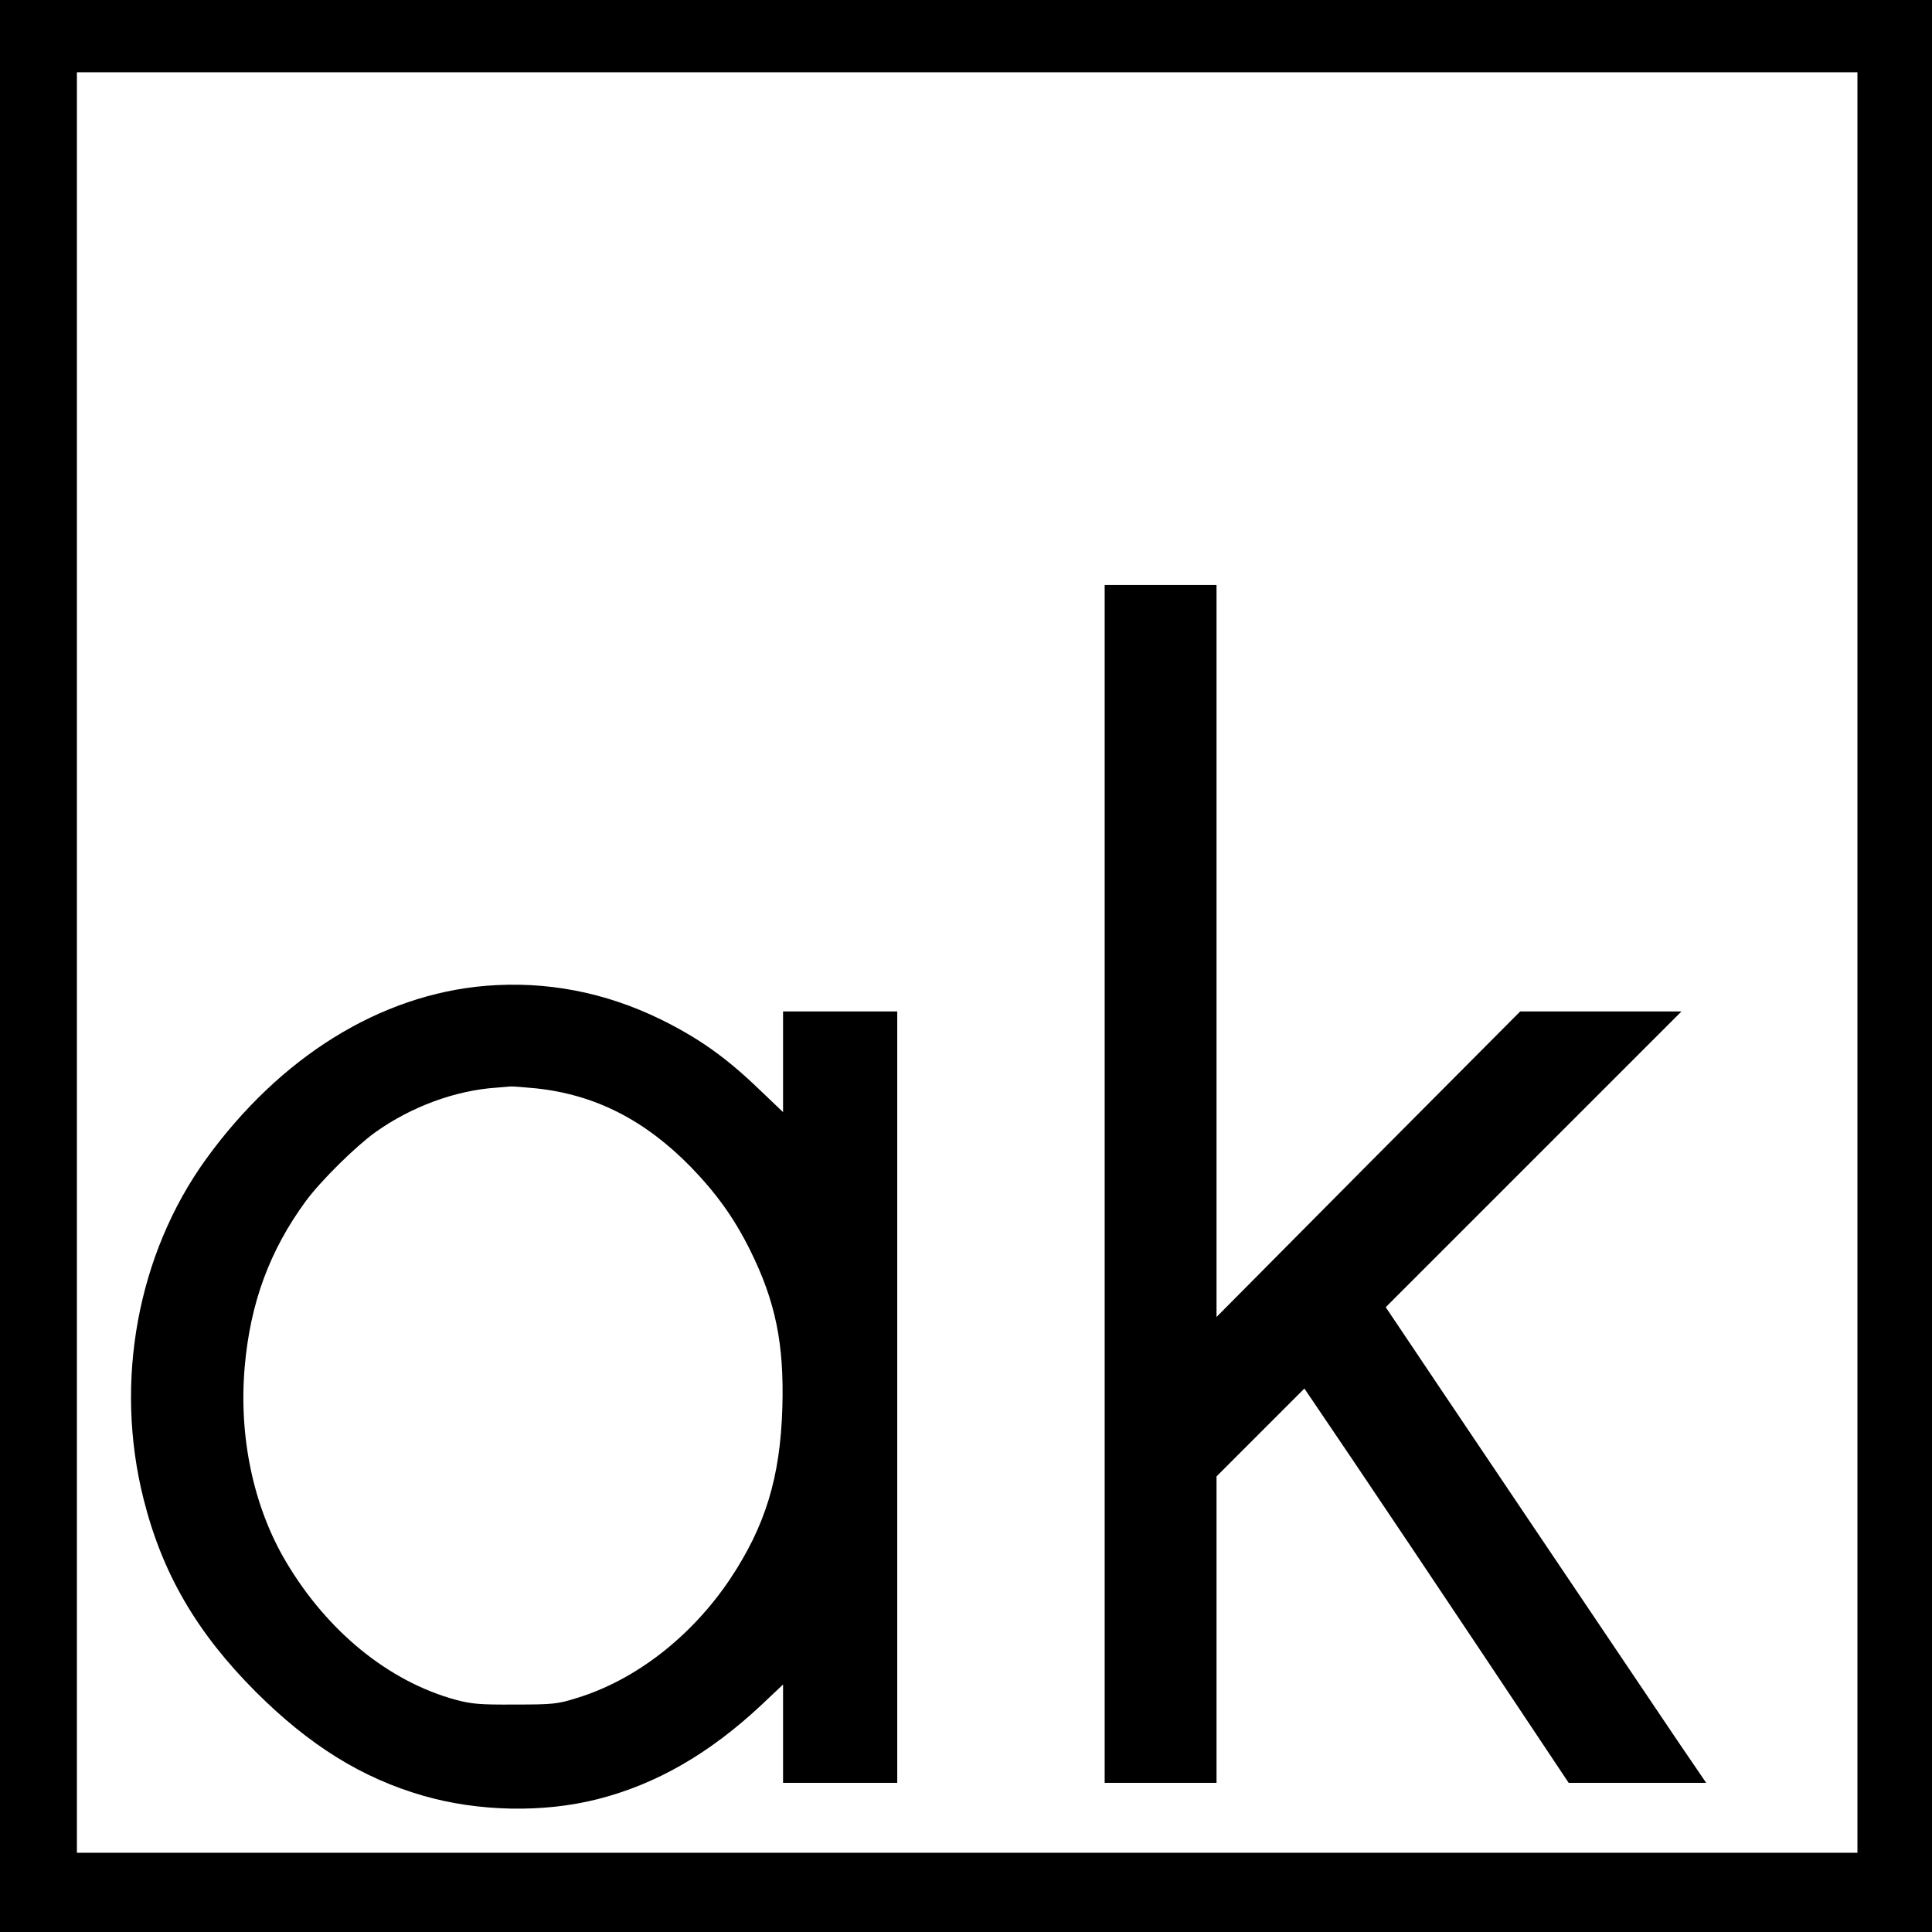
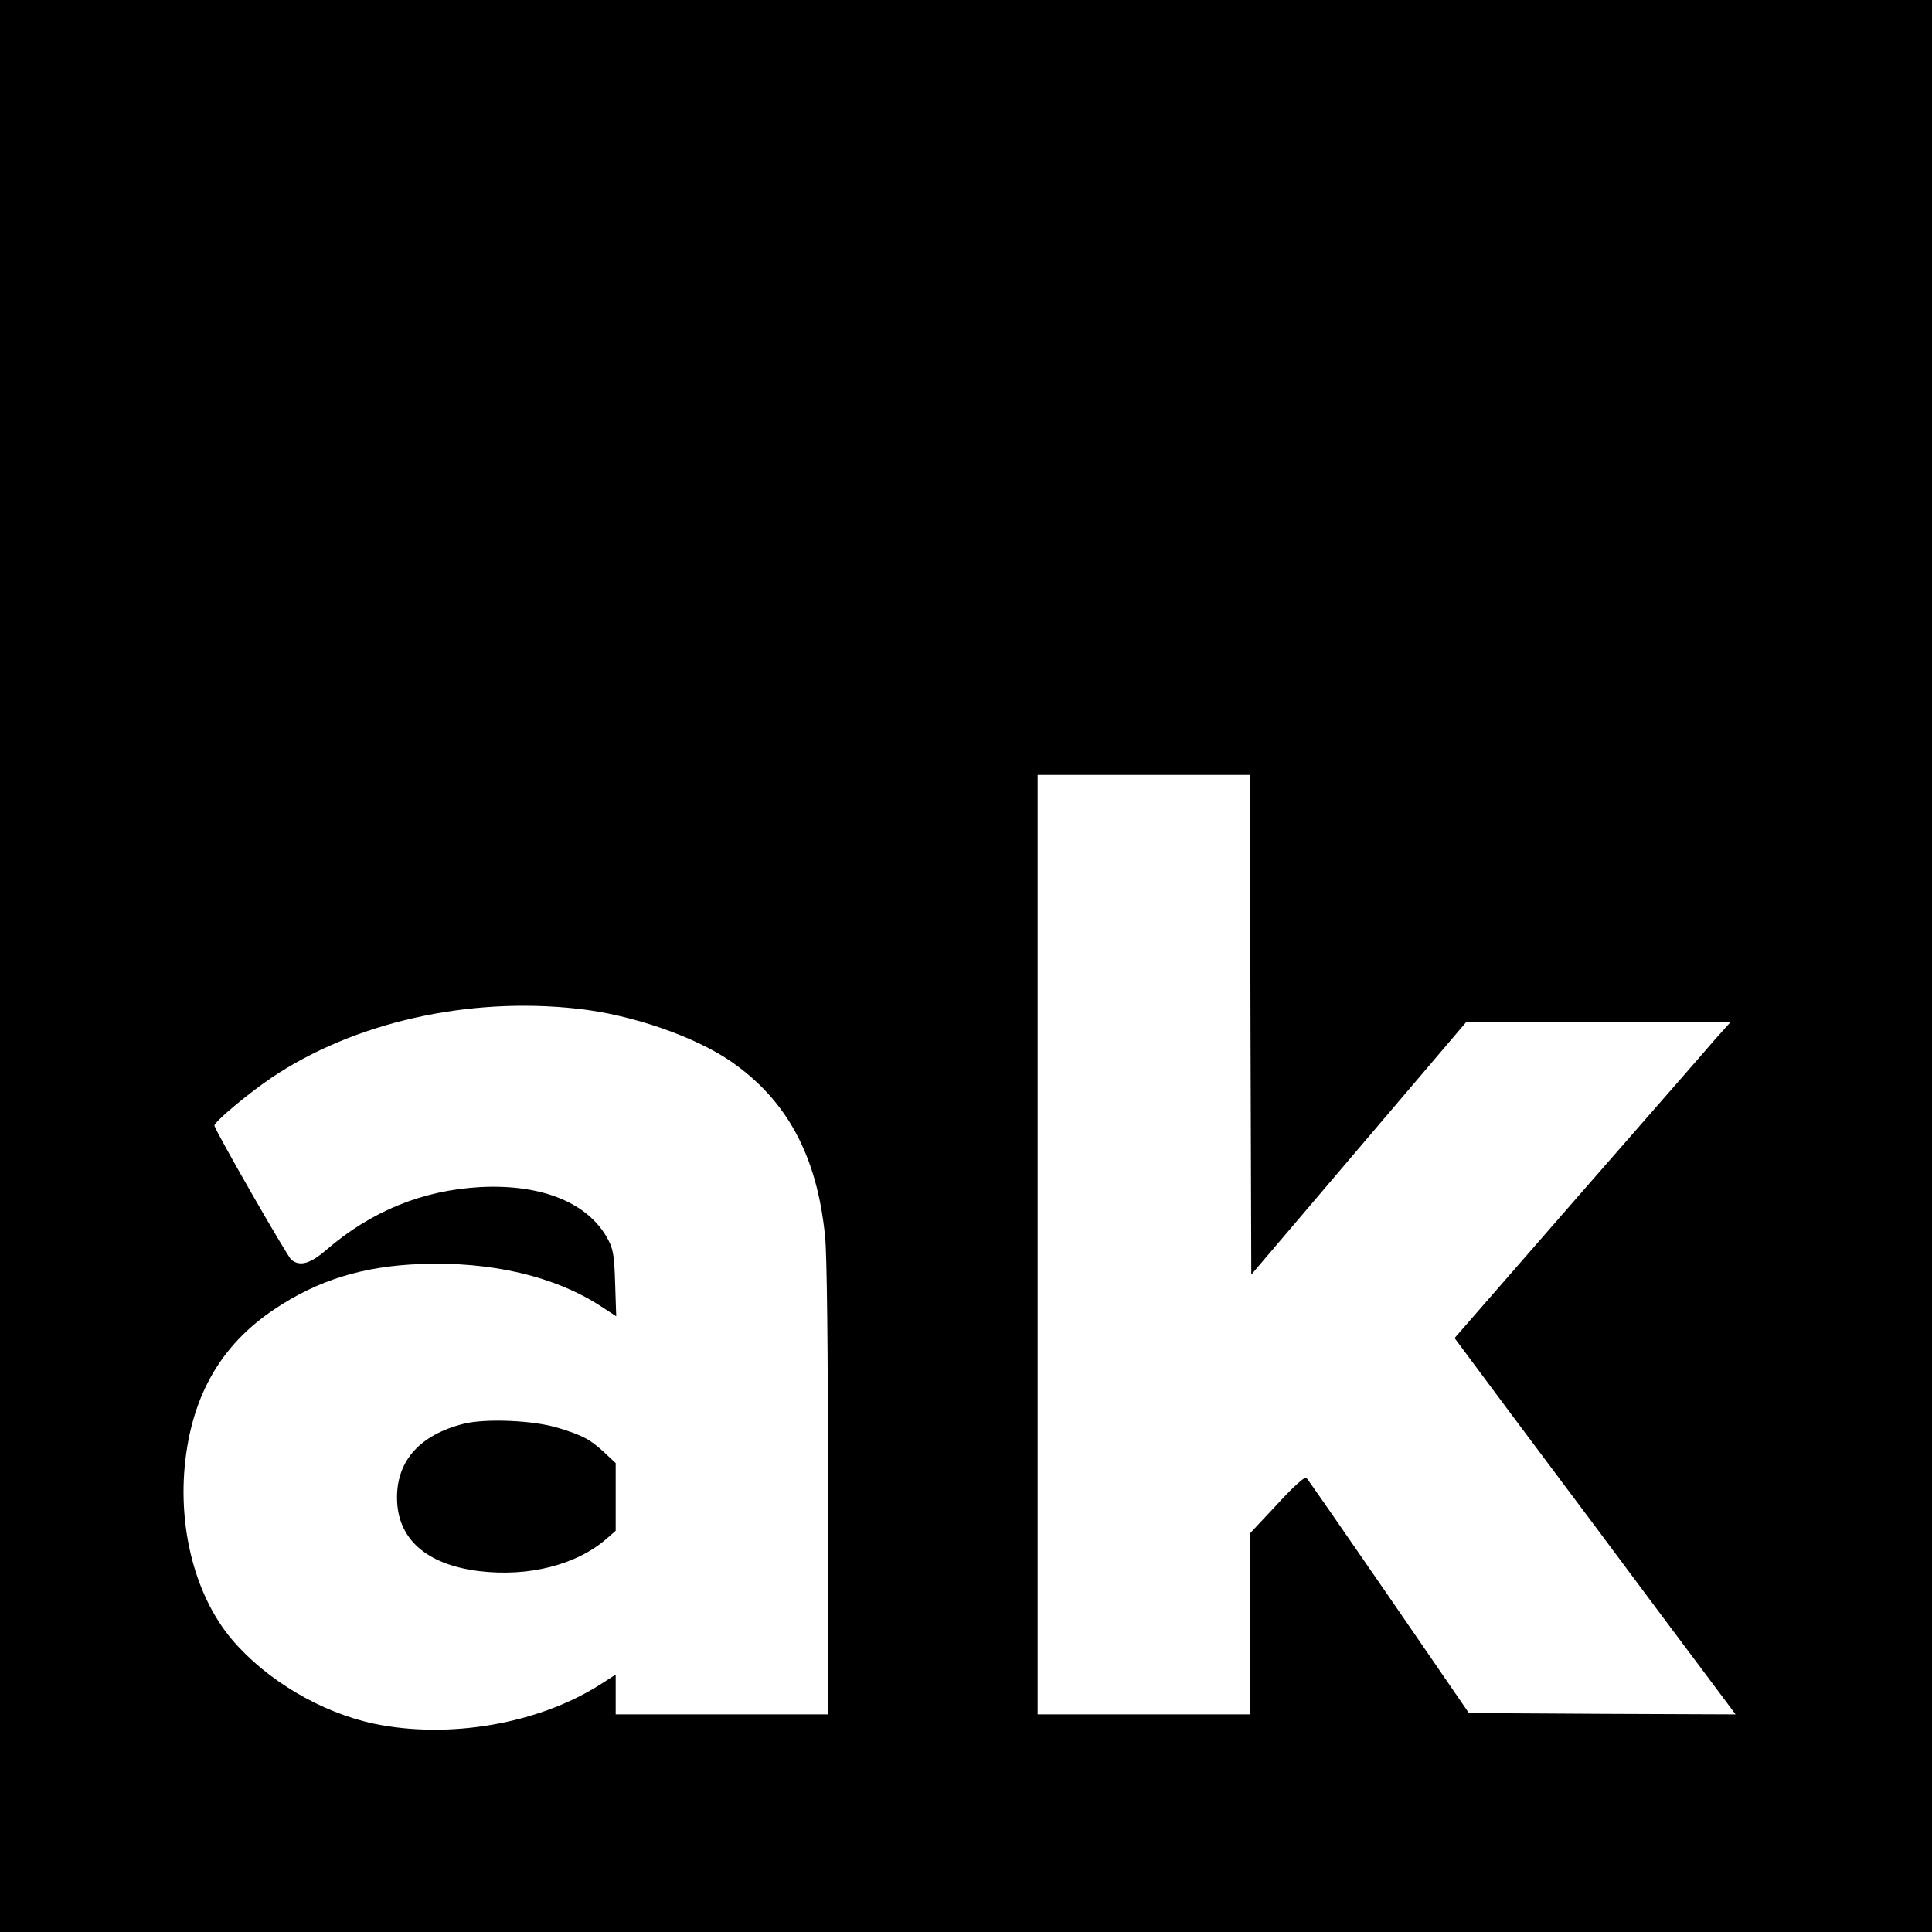
- <svg xmlns="http://www.w3.org/2000/svg" version="1.0" width="829pt" height="829pt" viewBox="0 0 829 829" preserveAspectRatio="xMidYMid meet">
-   <g transform="translate(0,829) scale(0.1,-0.1)" fill="#000000" stroke="none">
-     <path d="M0 4145 l0 -4145 4145 0 4145 0 0 4145 0 4145 -4145 0 -4145 0 0 -4145z m7970 15 l0 -3820 -3820 0 -3820 0 0 3820 0 3820 3820 0 3820 0 0 -3820z" />
-     <path d="M4740 3210 l0 -2570 240 0 240 0 0 658 0 657 189 189 188 188 205 -303 c113 -167 368 -548 567 -846 l362 -543 295 0 295 0 -124 182 c-141 209 -1154 1713 -1212 1801 l-39 58 635 635 634 634 -346 0 -346 0 -652 -655 -651 -656 0 1571 0 1570 -240 0 -240 0 0 -2570z" />
-     <path d="M2085 4060 c-454 -38 -883 -304 -1202 -745 -293 -407 -394 -953 -267 -1457 80 -319 228 -574 483 -829 229 -228 453 -368 716 -444 238 -69 518 -74 749 -15 253 64 482 197 704 405 l92 87 0 -211 0 -211 245 0 245 0 0 1655 0 1655 -245 0 -245 0 0 -216 0 -216 -108 103 c-140 134 -255 215 -417 295 -240 117 -491 165 -750 144z m215 -440 c253 -27 466 -135 664 -337 112 -116 187 -221 255 -358 109 -220 146 -402 138 -675 -9 -300 -73 -509 -226 -738 -165 -245 -404 -431 -656 -508 -83 -26 -103 -28 -265 -28 -151 -1 -186 2 -257 21 -286 79 -549 293 -726 592 -140 236 -203 537 -177 836 24 275 107 499 262 711 65 88 214 235 299 296 153 109 342 179 519 191 25 2 52 4 60 5 8 1 58 -3 110 -8z" />
+ <svg xmlns="http://www.w3.org/2000/svg" version="1.0" width="728pt" height="728pt" viewBox="0 0 728 728" preserveAspectRatio="xMidYMid meet">
+   <g transform="translate(0,728) scale(0.1,-0.1)" fill="#000000" stroke="none">
+     <path d="M0 3640 l0 -3640 3640 0 3640 0 0 3640 0 3640 -3640 0 -3640 0 0 -3640z m4712 -221 l3 -942 405 476 405 476 499 1 498 0 -60 -67 c-32 -38 -267 -306 -520 -596 l-461 -529 116 -156 c64 -86 169 -227 233 -312 64 -85 250 -334 413 -553 l297 -397 -503 2 -502 3 -301 438 c-166 241 -305 442 -311 448 -6 6 -45 -28 -111 -100 l-102 -109 0 -341 0 -341 -400 0 -400 0 0 1770 0 1770 400 0 400 0 2 -941z m-2535 60 c202 -22 439 -104 575 -197 213 -146 327 -357 357 -661 7 -63 11 -431 11 -952 l0 -849 -400 0 -400 0 0 75 0 75 -56 -36 c-234 -150 -572 -208 -855 -149 -198 42 -404 163 -534 316 -149 175 -215 459 -169 730 38 225 145 393 327 515 164 110 334 163 552 171 267 10 505 -46 679 -159 l58 -38 -4 122 c-3 103 -7 130 -26 166 -73 139 -249 211 -482 199 -218 -12 -412 -91 -582 -238 -59 -51 -98 -62 -130 -36 -14 10 -283 479 -290 505 -4 12 124 119 215 181 311 209 741 306 1154 260z" />
+     <path d="M1747 1915 c-165 -42 -252 -139 -251 -280 1 -153 109 -250 308 -275 187 -23 369 23 483 123 l33 29 0 128 0 127 -44 41 c-53 49 -80 63 -171 91 -92 29 -275 37 -358 16z" />
  </g>
</svg>
